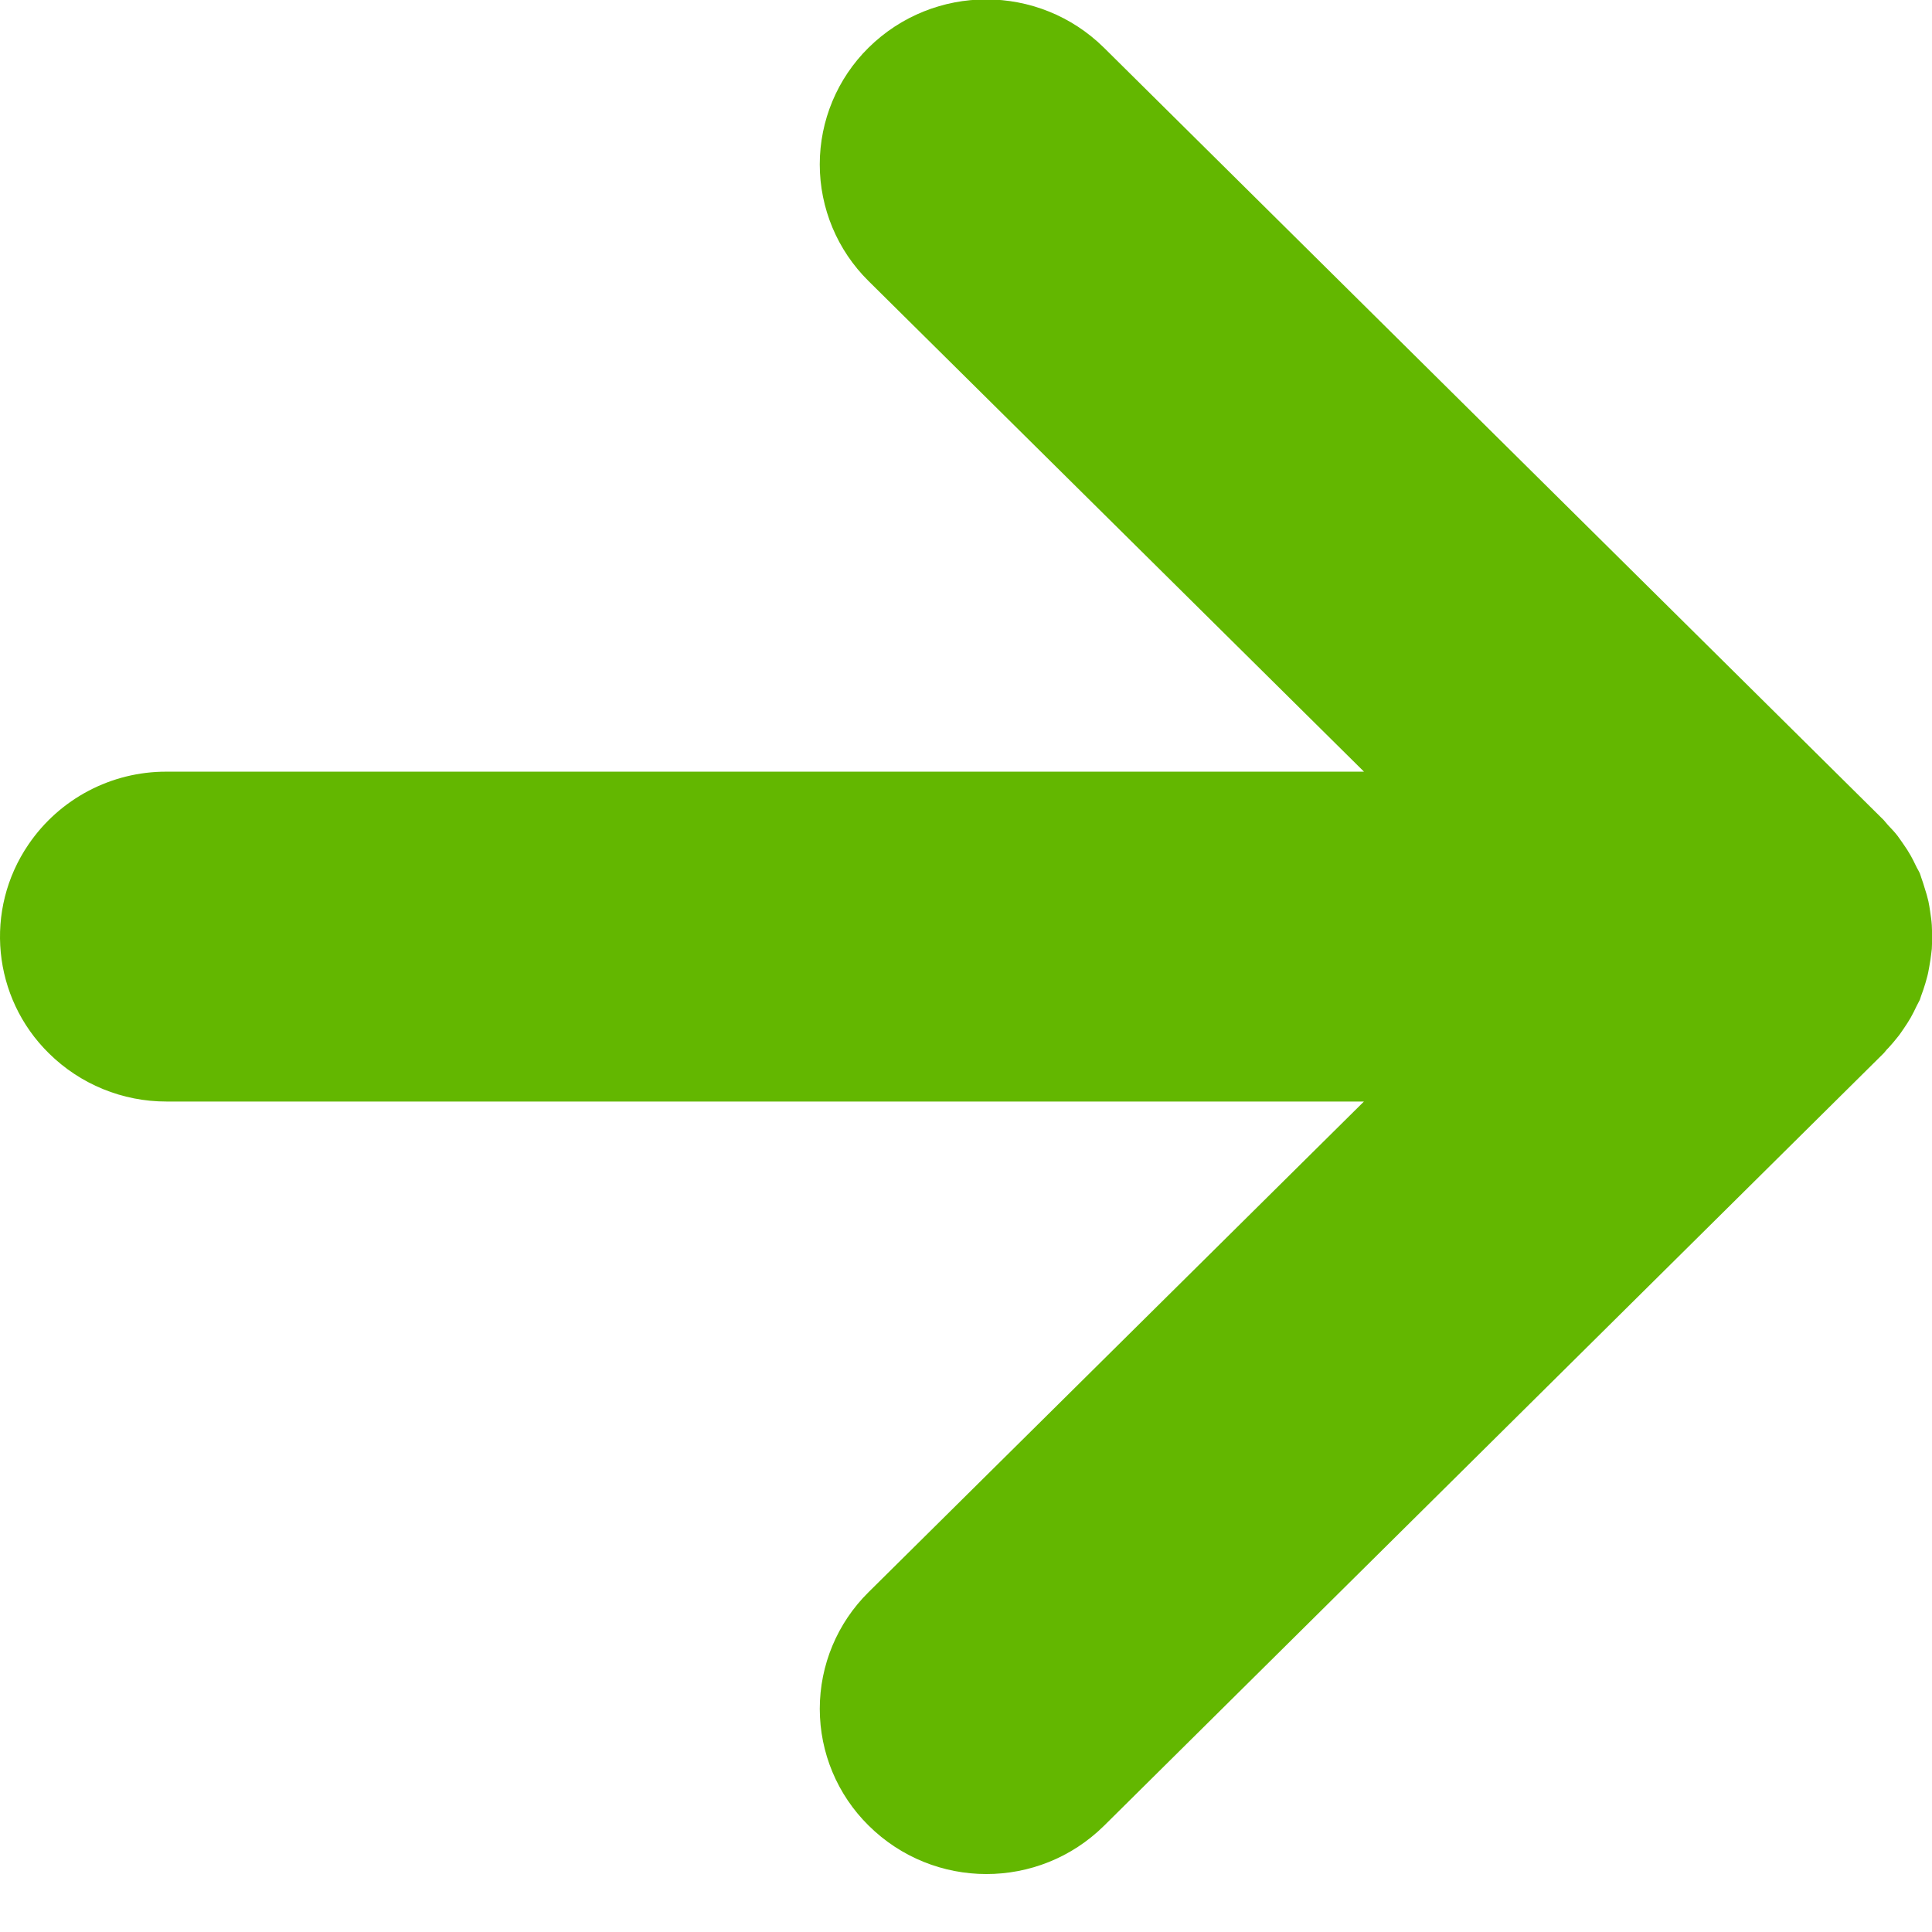
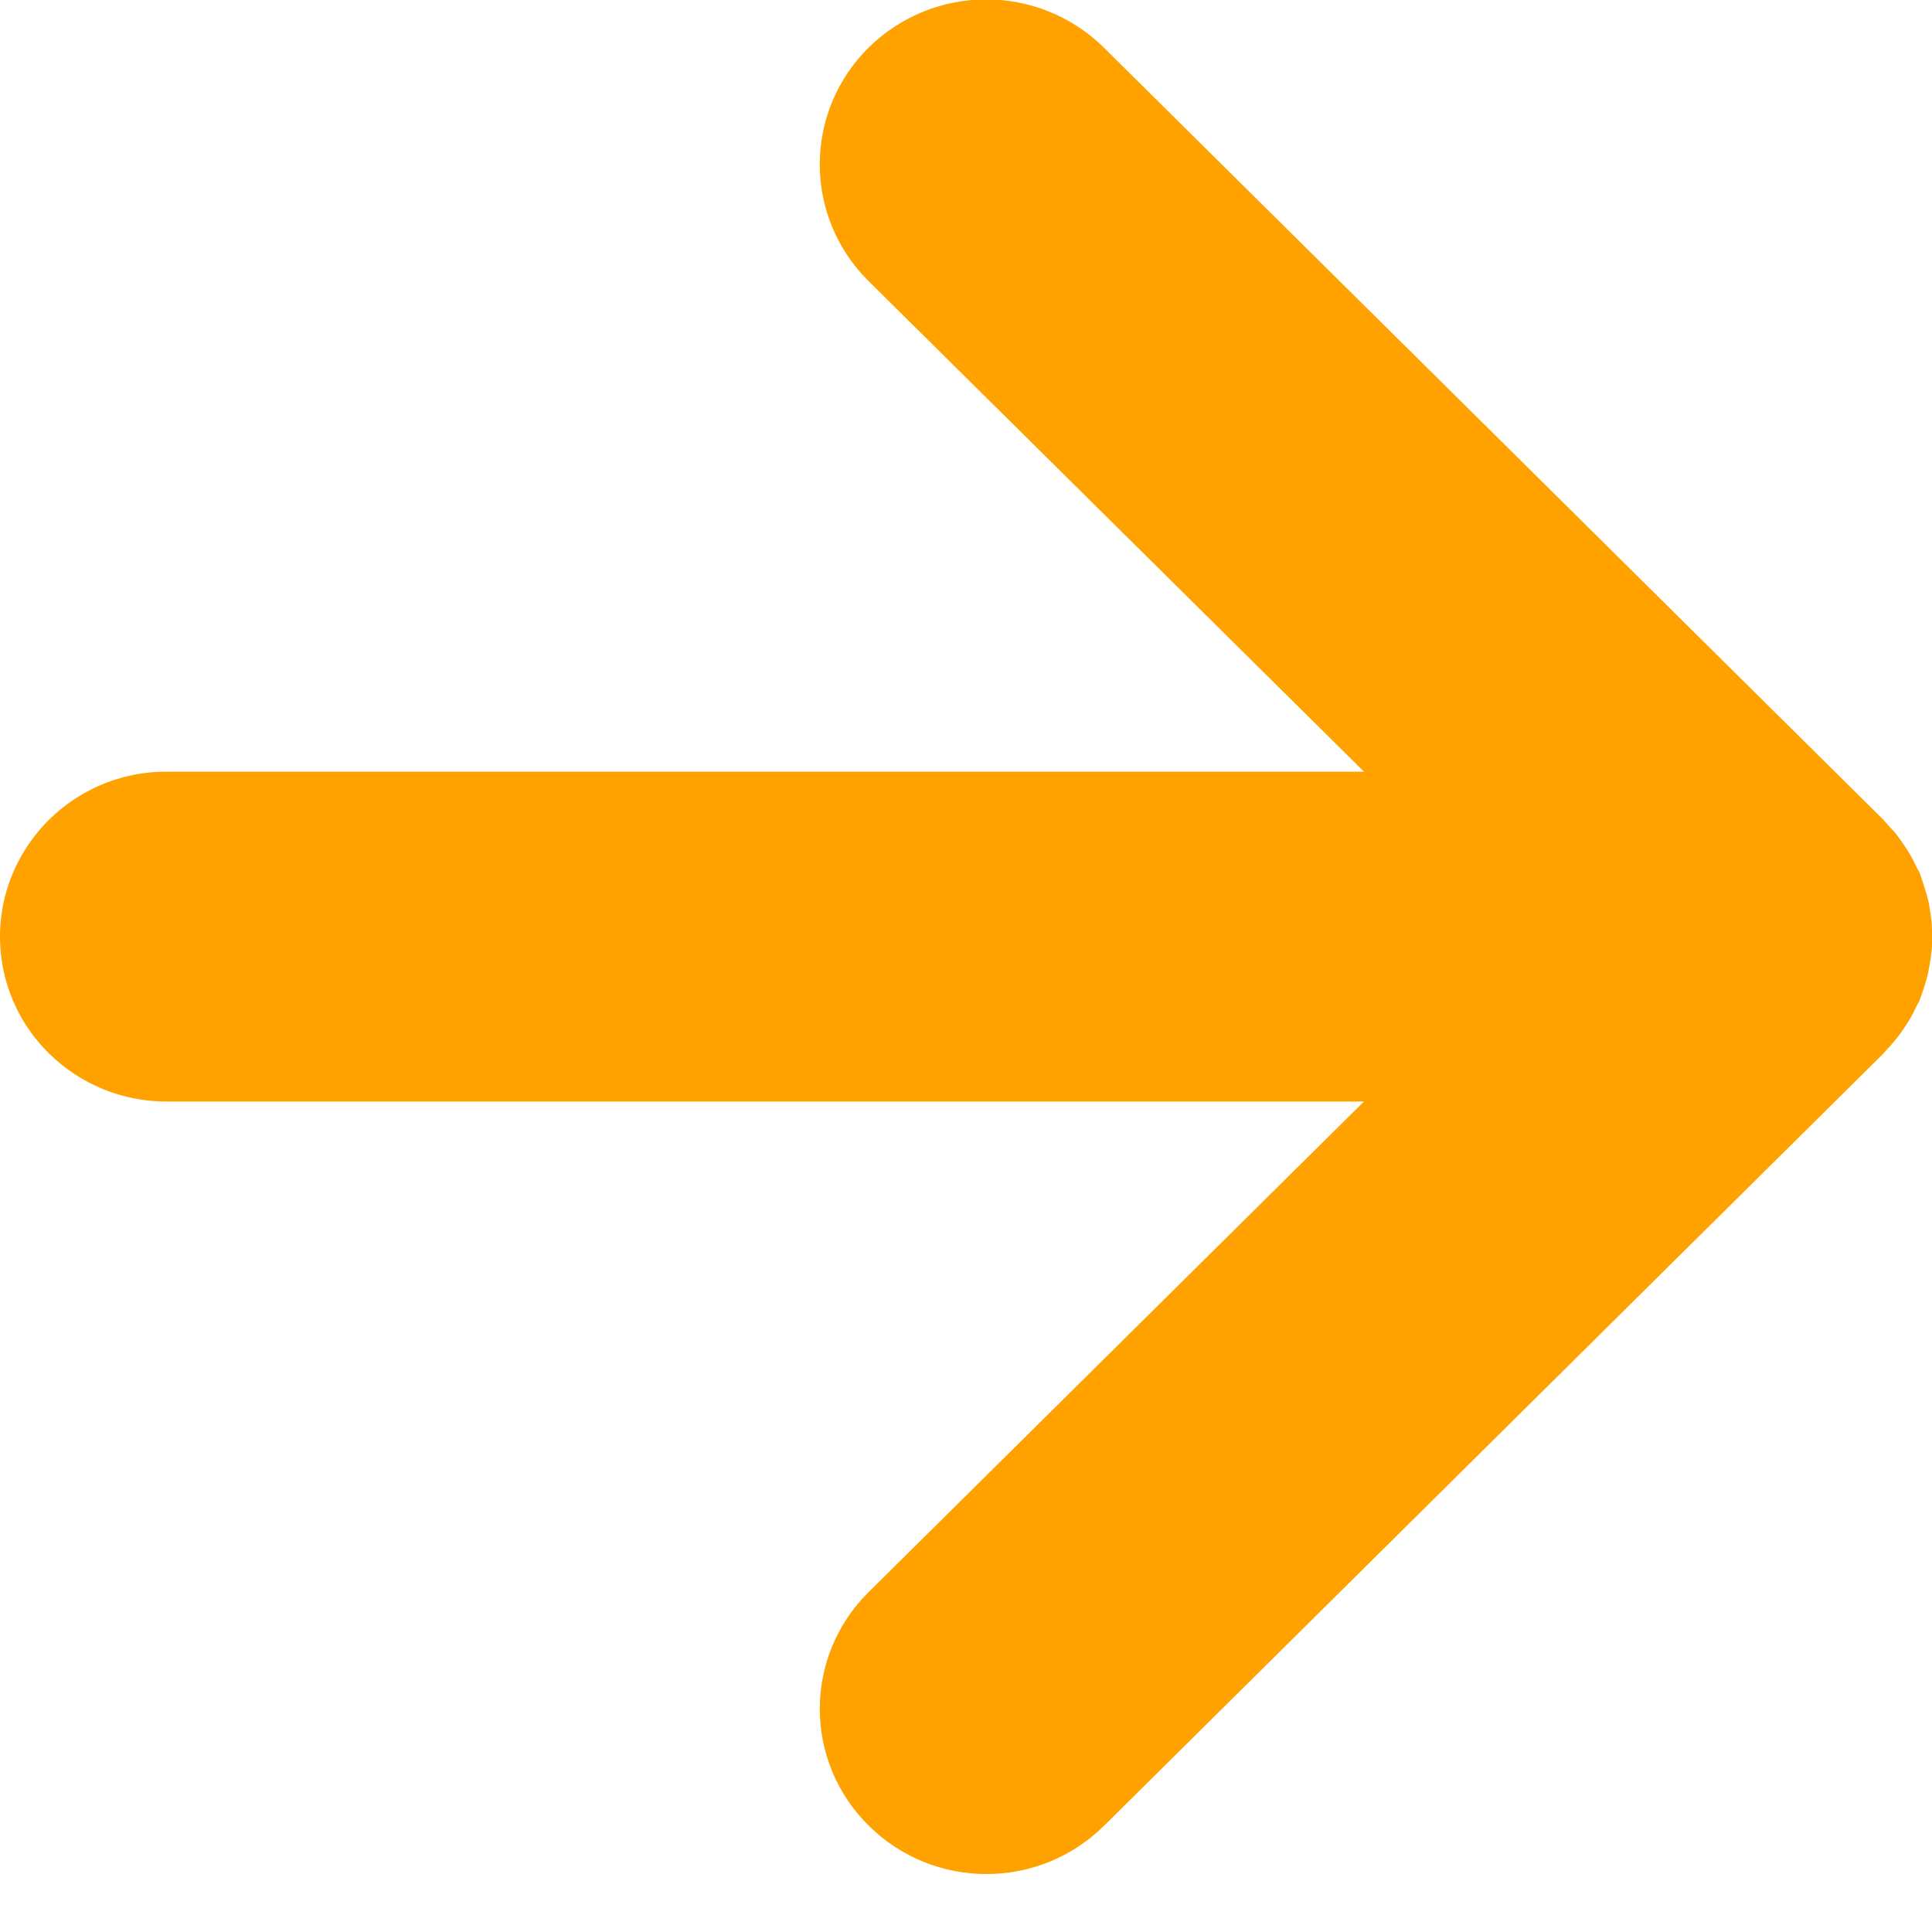
<svg xmlns="http://www.w3.org/2000/svg" width="68" height="68" viewBox="0 0 68 68">
  <defs>
    <style>
      .cls-1 {
-         fill: #63b700;
+         fill: #ffa200;
        fill-rule: evenodd;
      }
    </style>
  </defs>
  <path class="cls-1" d="M777.014,4256.22c0.081-.12.161-0.24,0.235-0.37s0.142-.27.209-0.41c0.037-.08.081-0.15,0.114-0.22a1.248,1.248,0,0,1,.042-0.13c0.059-.15.105-0.3,0.152-0.45,0.035-.13.074-0.25,0.1-0.38s0.055-.3.079-0.45c0.016-.13.036-0.25,0.048-0.38,0.012-.16.011-0.31,0.008-0.47,0-.12,0-0.25-0.008-0.37-0.01-.16-0.034-0.32-0.058-0.48-0.019-.12-0.035-0.24-0.062-0.36-0.033-.15-0.081-0.31-0.13-0.46-0.037-.12-0.072-0.24-0.117-0.36-0.02-.05-0.032-0.11-0.053-0.16-0.04-.09-0.1-0.18-0.141-0.27-0.056-.12-0.112-0.23-0.178-0.35a4.585,4.585,0,0,0-.254-0.4c-0.073-.1-0.141-0.21-0.219-0.31-0.1-.13-0.218-0.25-0.33-0.37-0.052-.06-0.1-0.12-0.154-0.18l-27.44-27.18a5.9,5.9,0,0,0-8.289,0,5.77,5.77,0,0,0,0,8.21l17.44,17.27H715.865a5.855,5.855,0,0,0-4.861,2.56,5.756,5.756,0,0,0,.714,7.35,5.874,5.874,0,0,0,4.147,1.7h42.141l-17.437,17.27a5.769,5.769,0,0,0,0,8.21,5.891,5.891,0,0,0,8.29.01L776.3,4257.1c0.058-.06.1-0.13,0.159-0.18,0.109-.12.216-0.24,0.316-0.37C776.861,4256.45,776.937,4256.33,777.014,4256.22Z" transform="translate(-710 -4220.03)" />
</svg>
